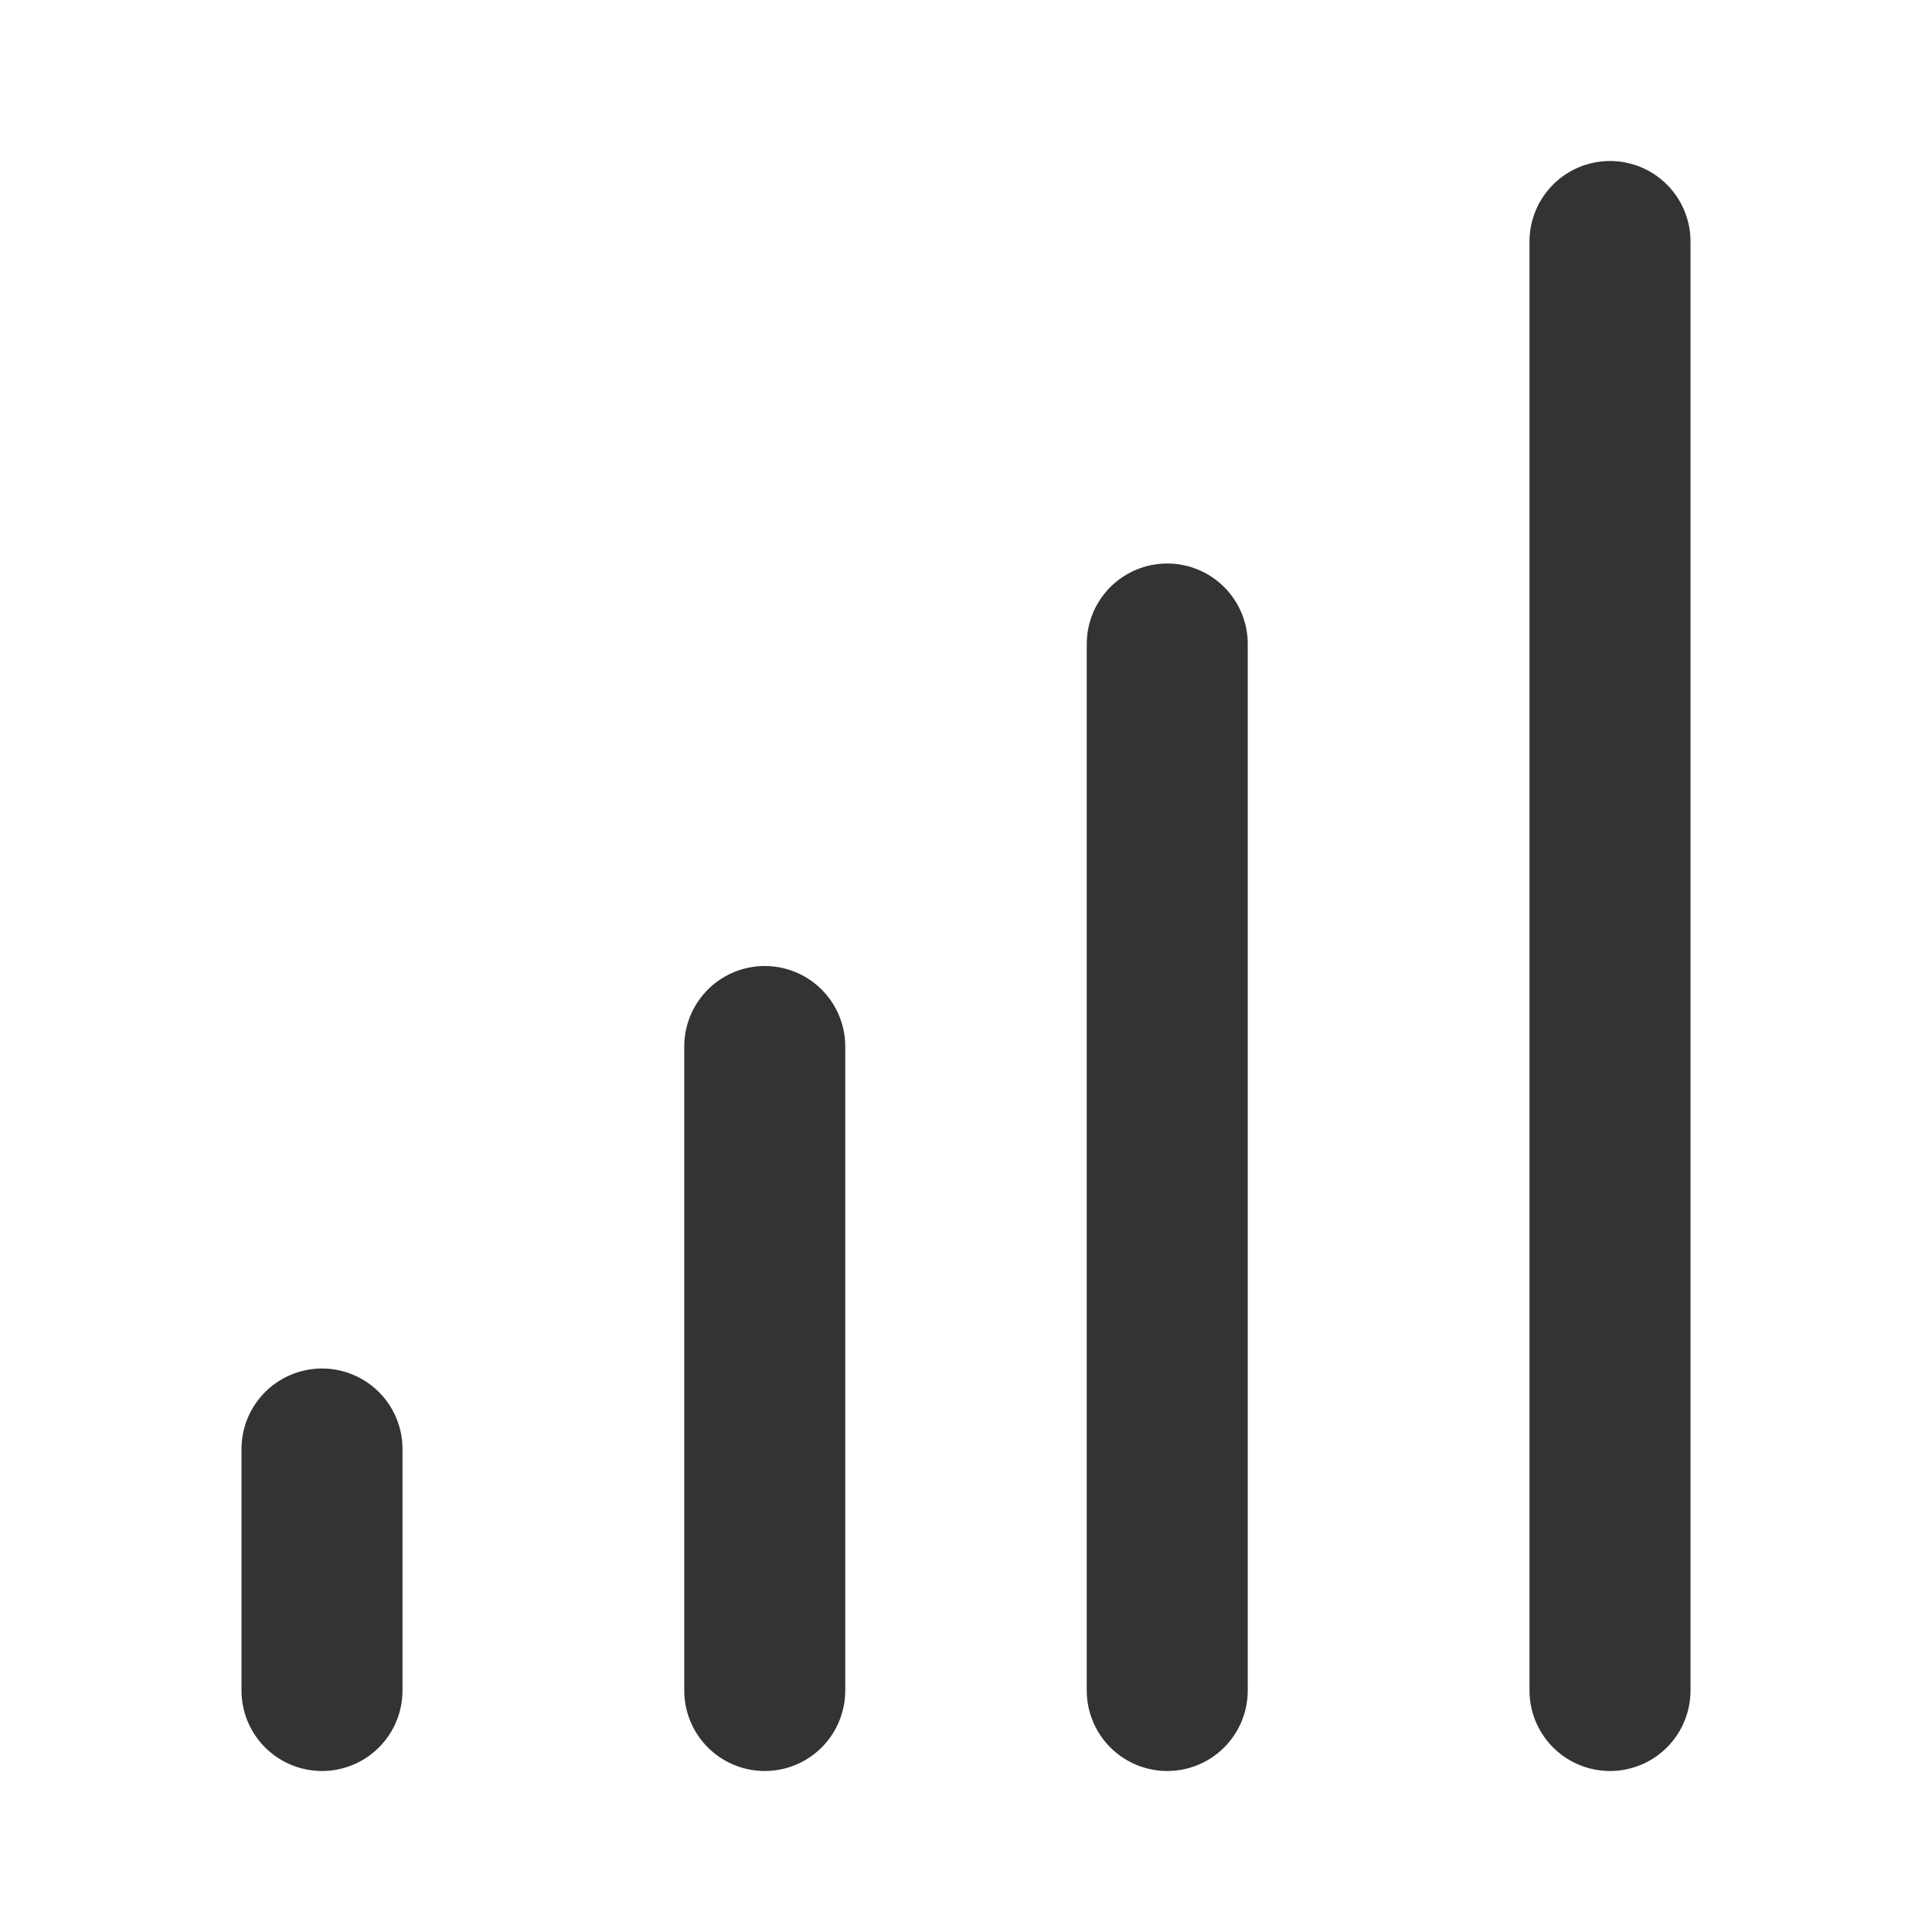
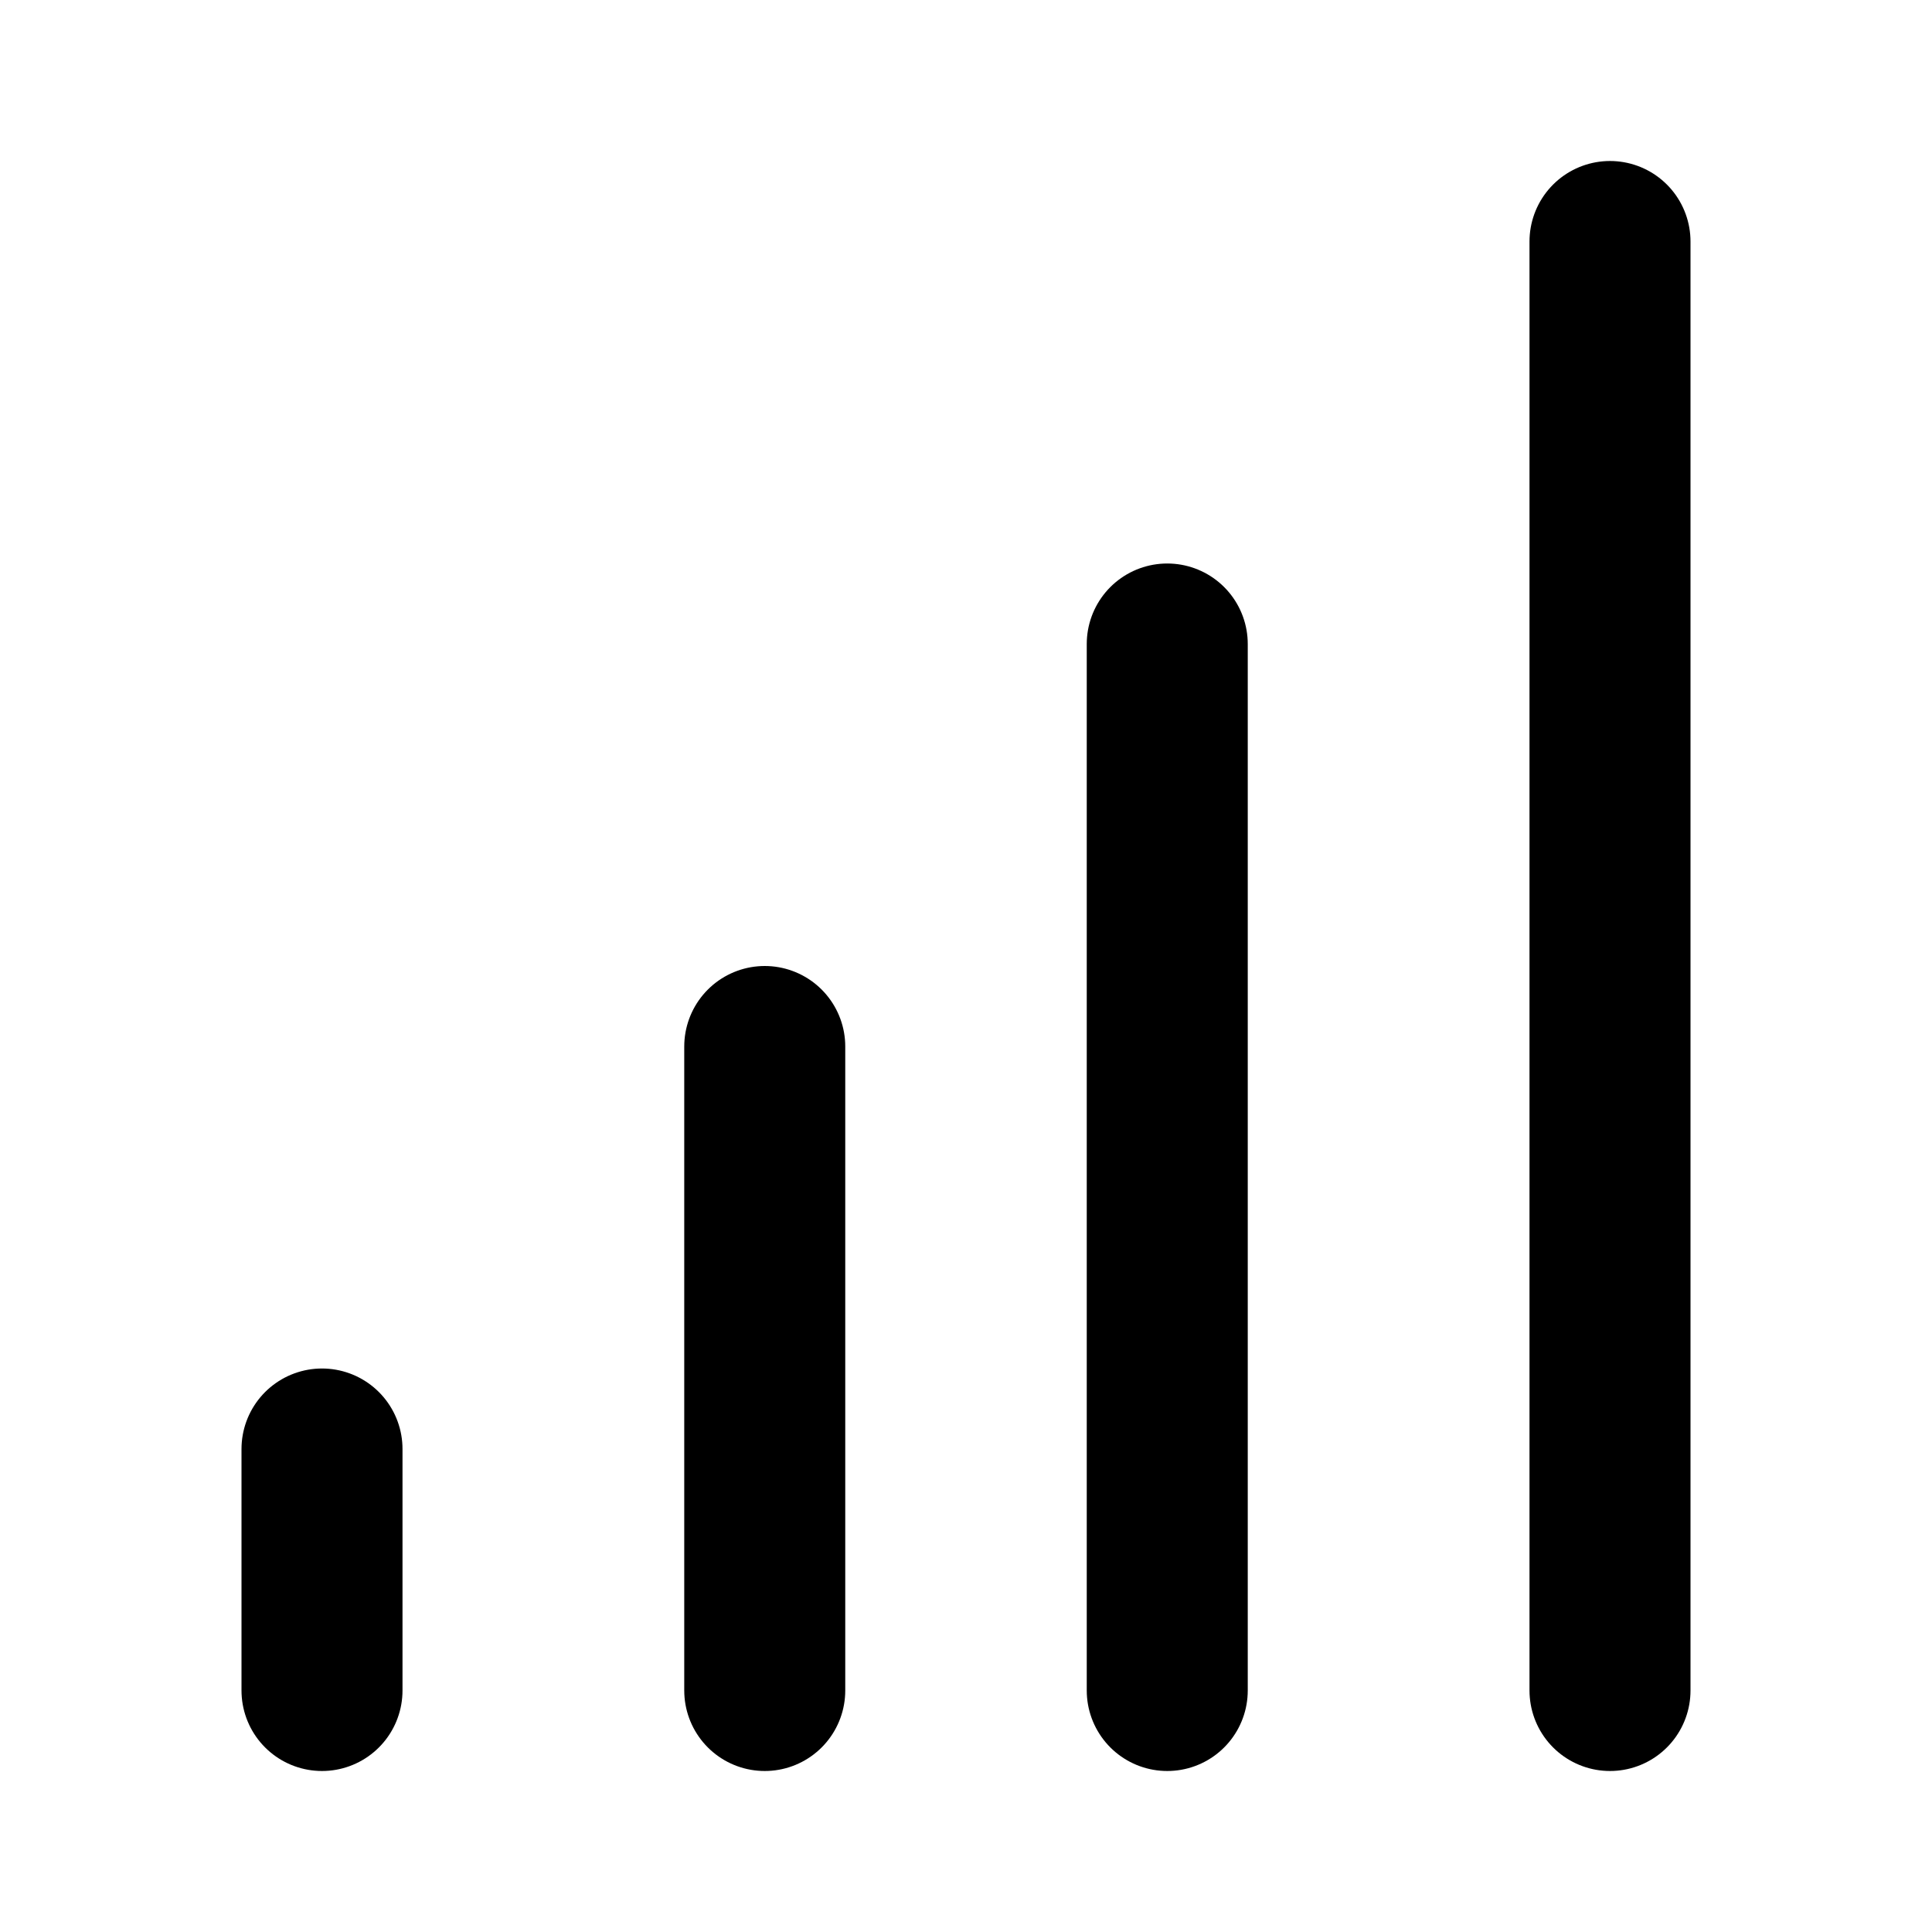
- <svg xmlns="http://www.w3.org/2000/svg" viewBox="0 0 24 24" fill="currentColor">
-   <path d="M20 3V21" stroke="#333333" stroke-width="2" stroke-linecap="round" stroke-linejoin="round" />
-   <path d="M14.5 8V21" stroke="#333333" stroke-width="2" stroke-linecap="round" stroke-linejoin="round" />
-   <path d="M9.5 13V21" stroke="#333333" stroke-width="2" stroke-linecap="round" stroke-linejoin="round" />
-   <path d="M4 18V21" stroke="#333333" stroke-width="2" stroke-linecap="round" stroke-linejoin="round" />
+ <svg xmlns="http://www.w3.org/2000/svg" width="24" height="24" viewBox="0 0 24 24" fill="none">
+   <path d="M20 3V21" stroke="currentColor" stroke-width="2" stroke-linecap="round" stroke-linejoin="round" />
+   <path d="M14.5 8V21" stroke="currentColor" stroke-width="2" stroke-linecap="round" stroke-linejoin="round" />
+   <path d="M9.5 13V21" stroke="currentColor" stroke-width="2" stroke-linecap="round" stroke-linejoin="round" />
+   <path d="M4 18V21" stroke="currentColor" stroke-width="2" stroke-linecap="round" stroke-linejoin="round" />
</svg>
